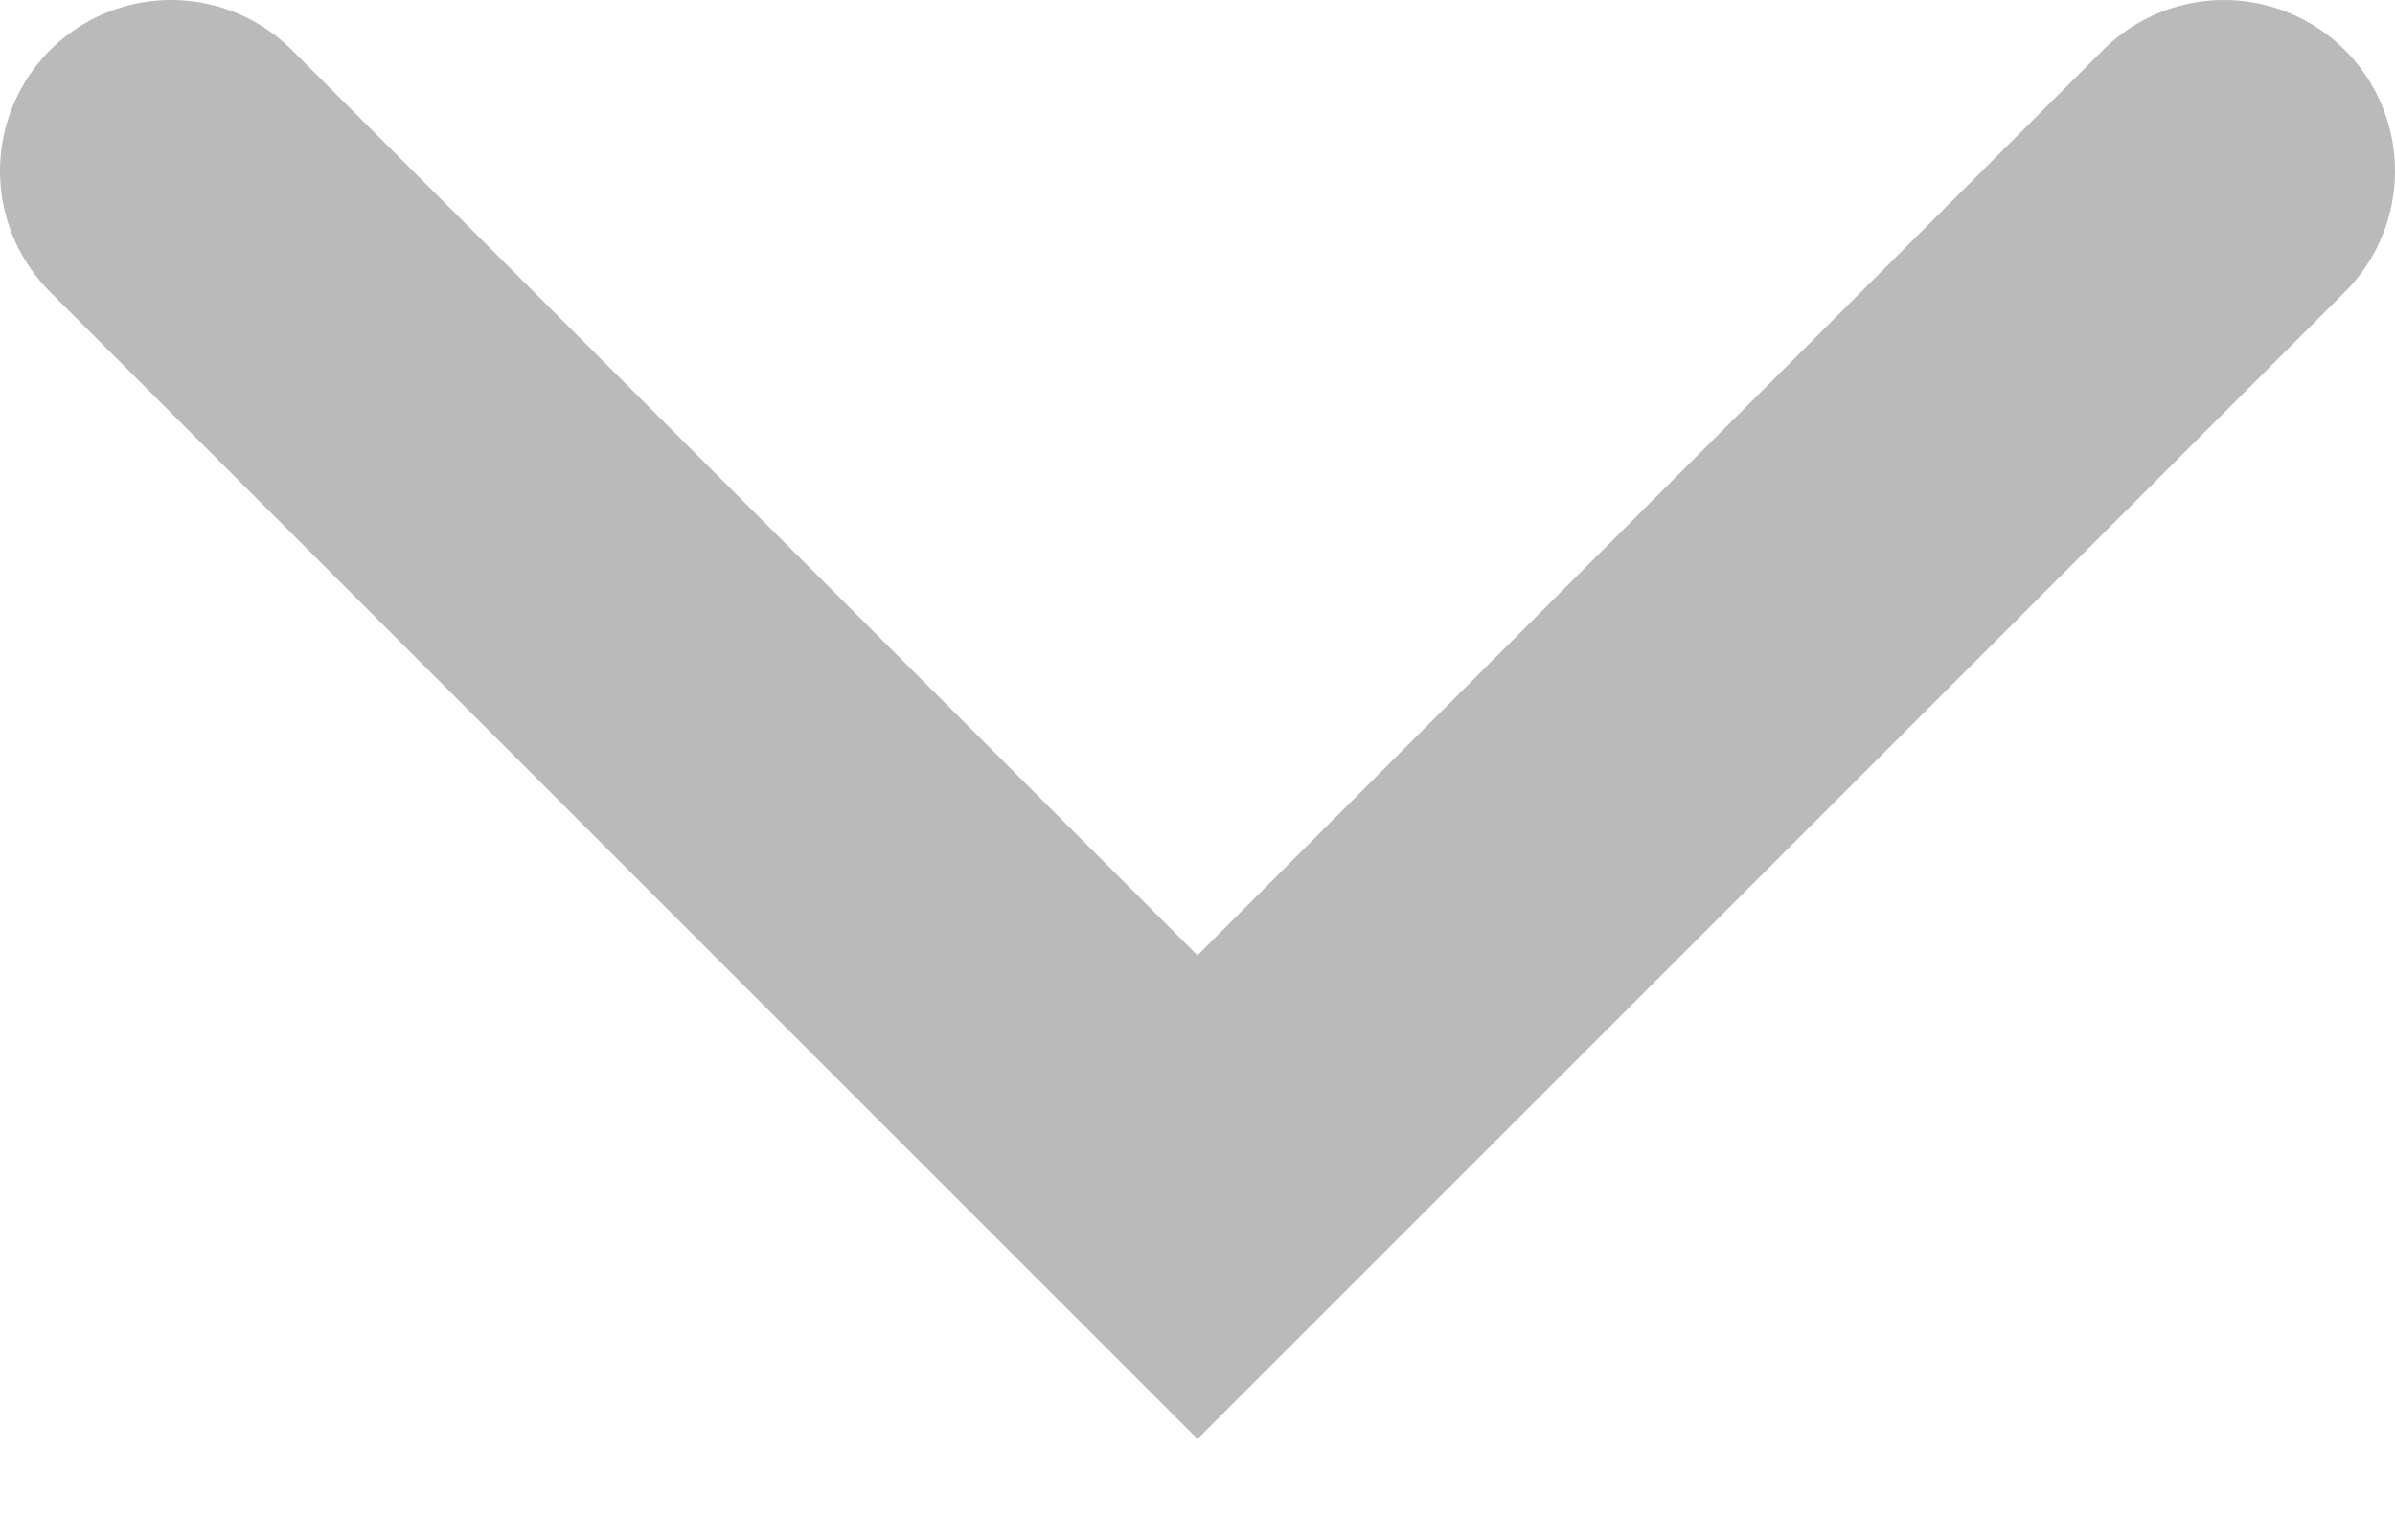
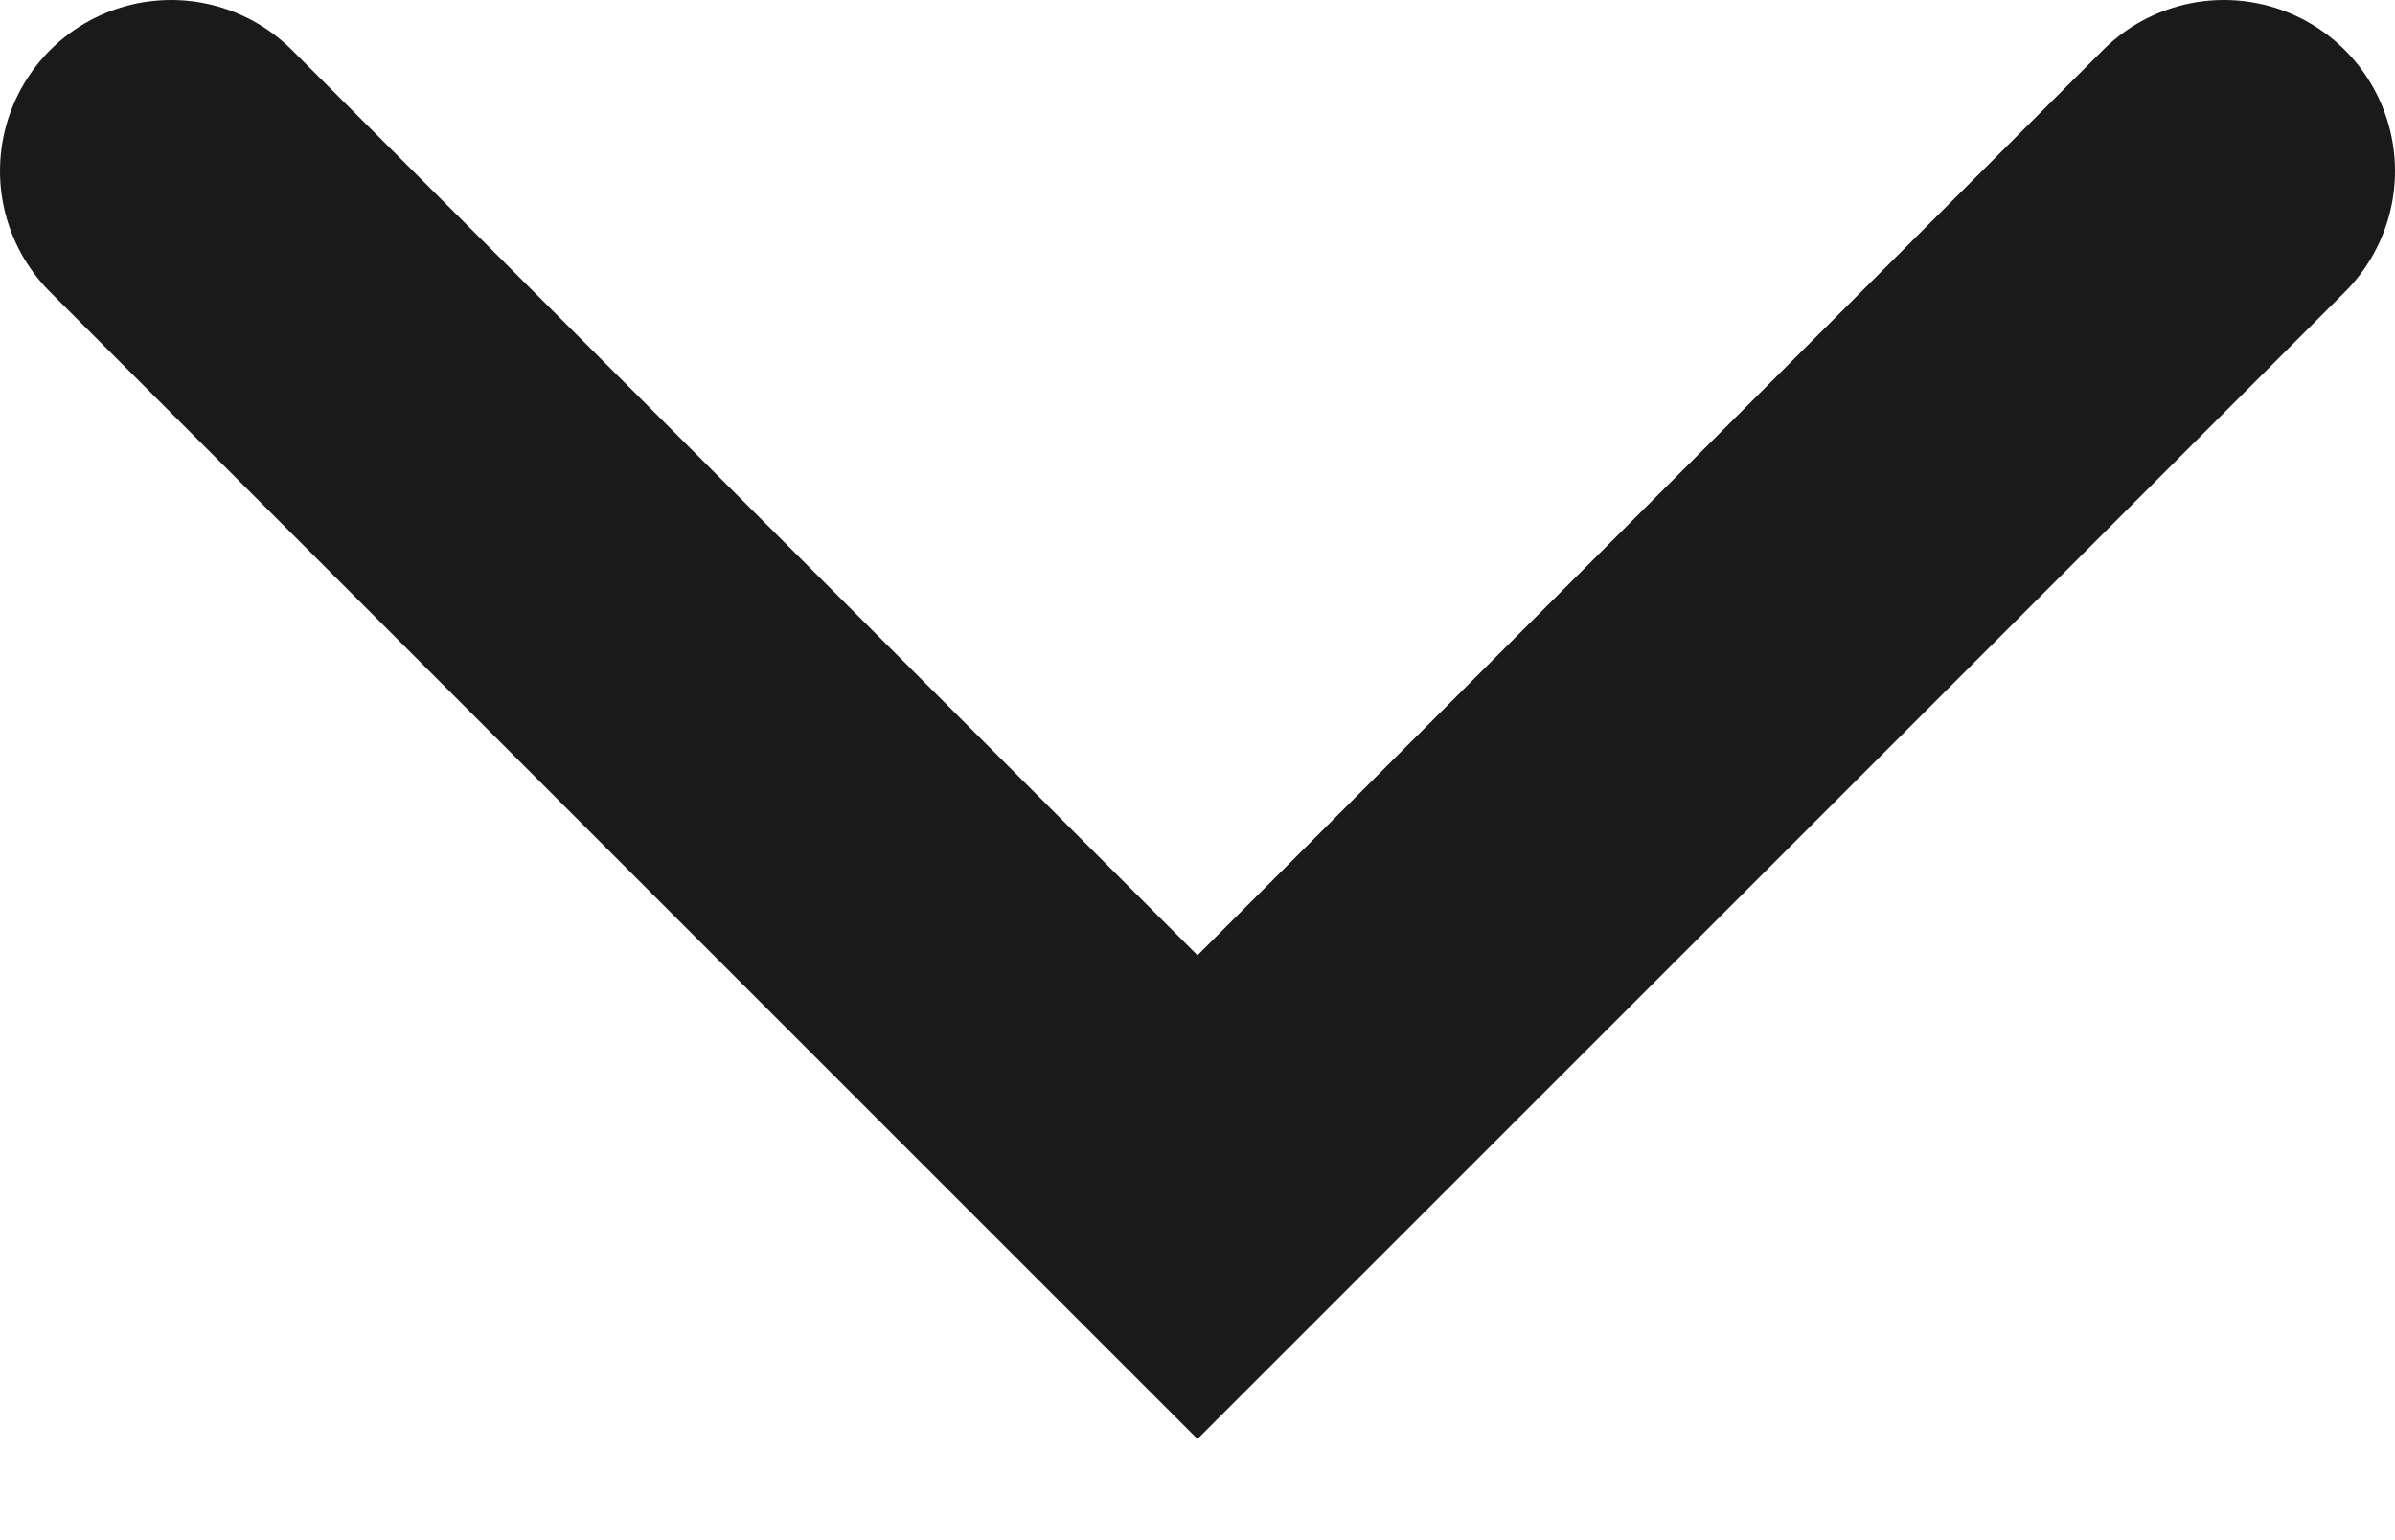
<svg xmlns="http://www.w3.org/2000/svg" width="14" height="9" viewBox="0 0 14 9" fill="none">
-   <path d="M1 1L7 7L13 1" stroke="#1A1A1A" stroke-opacity="0.3" stroke-width="2" stroke-linecap="round" />
+   <path d="M1 1L7 7L13 1" stroke="#1A1A1A" strokeOpacity="0.3" stroke-width="2" stroke-linecap="round" />
</svg>
